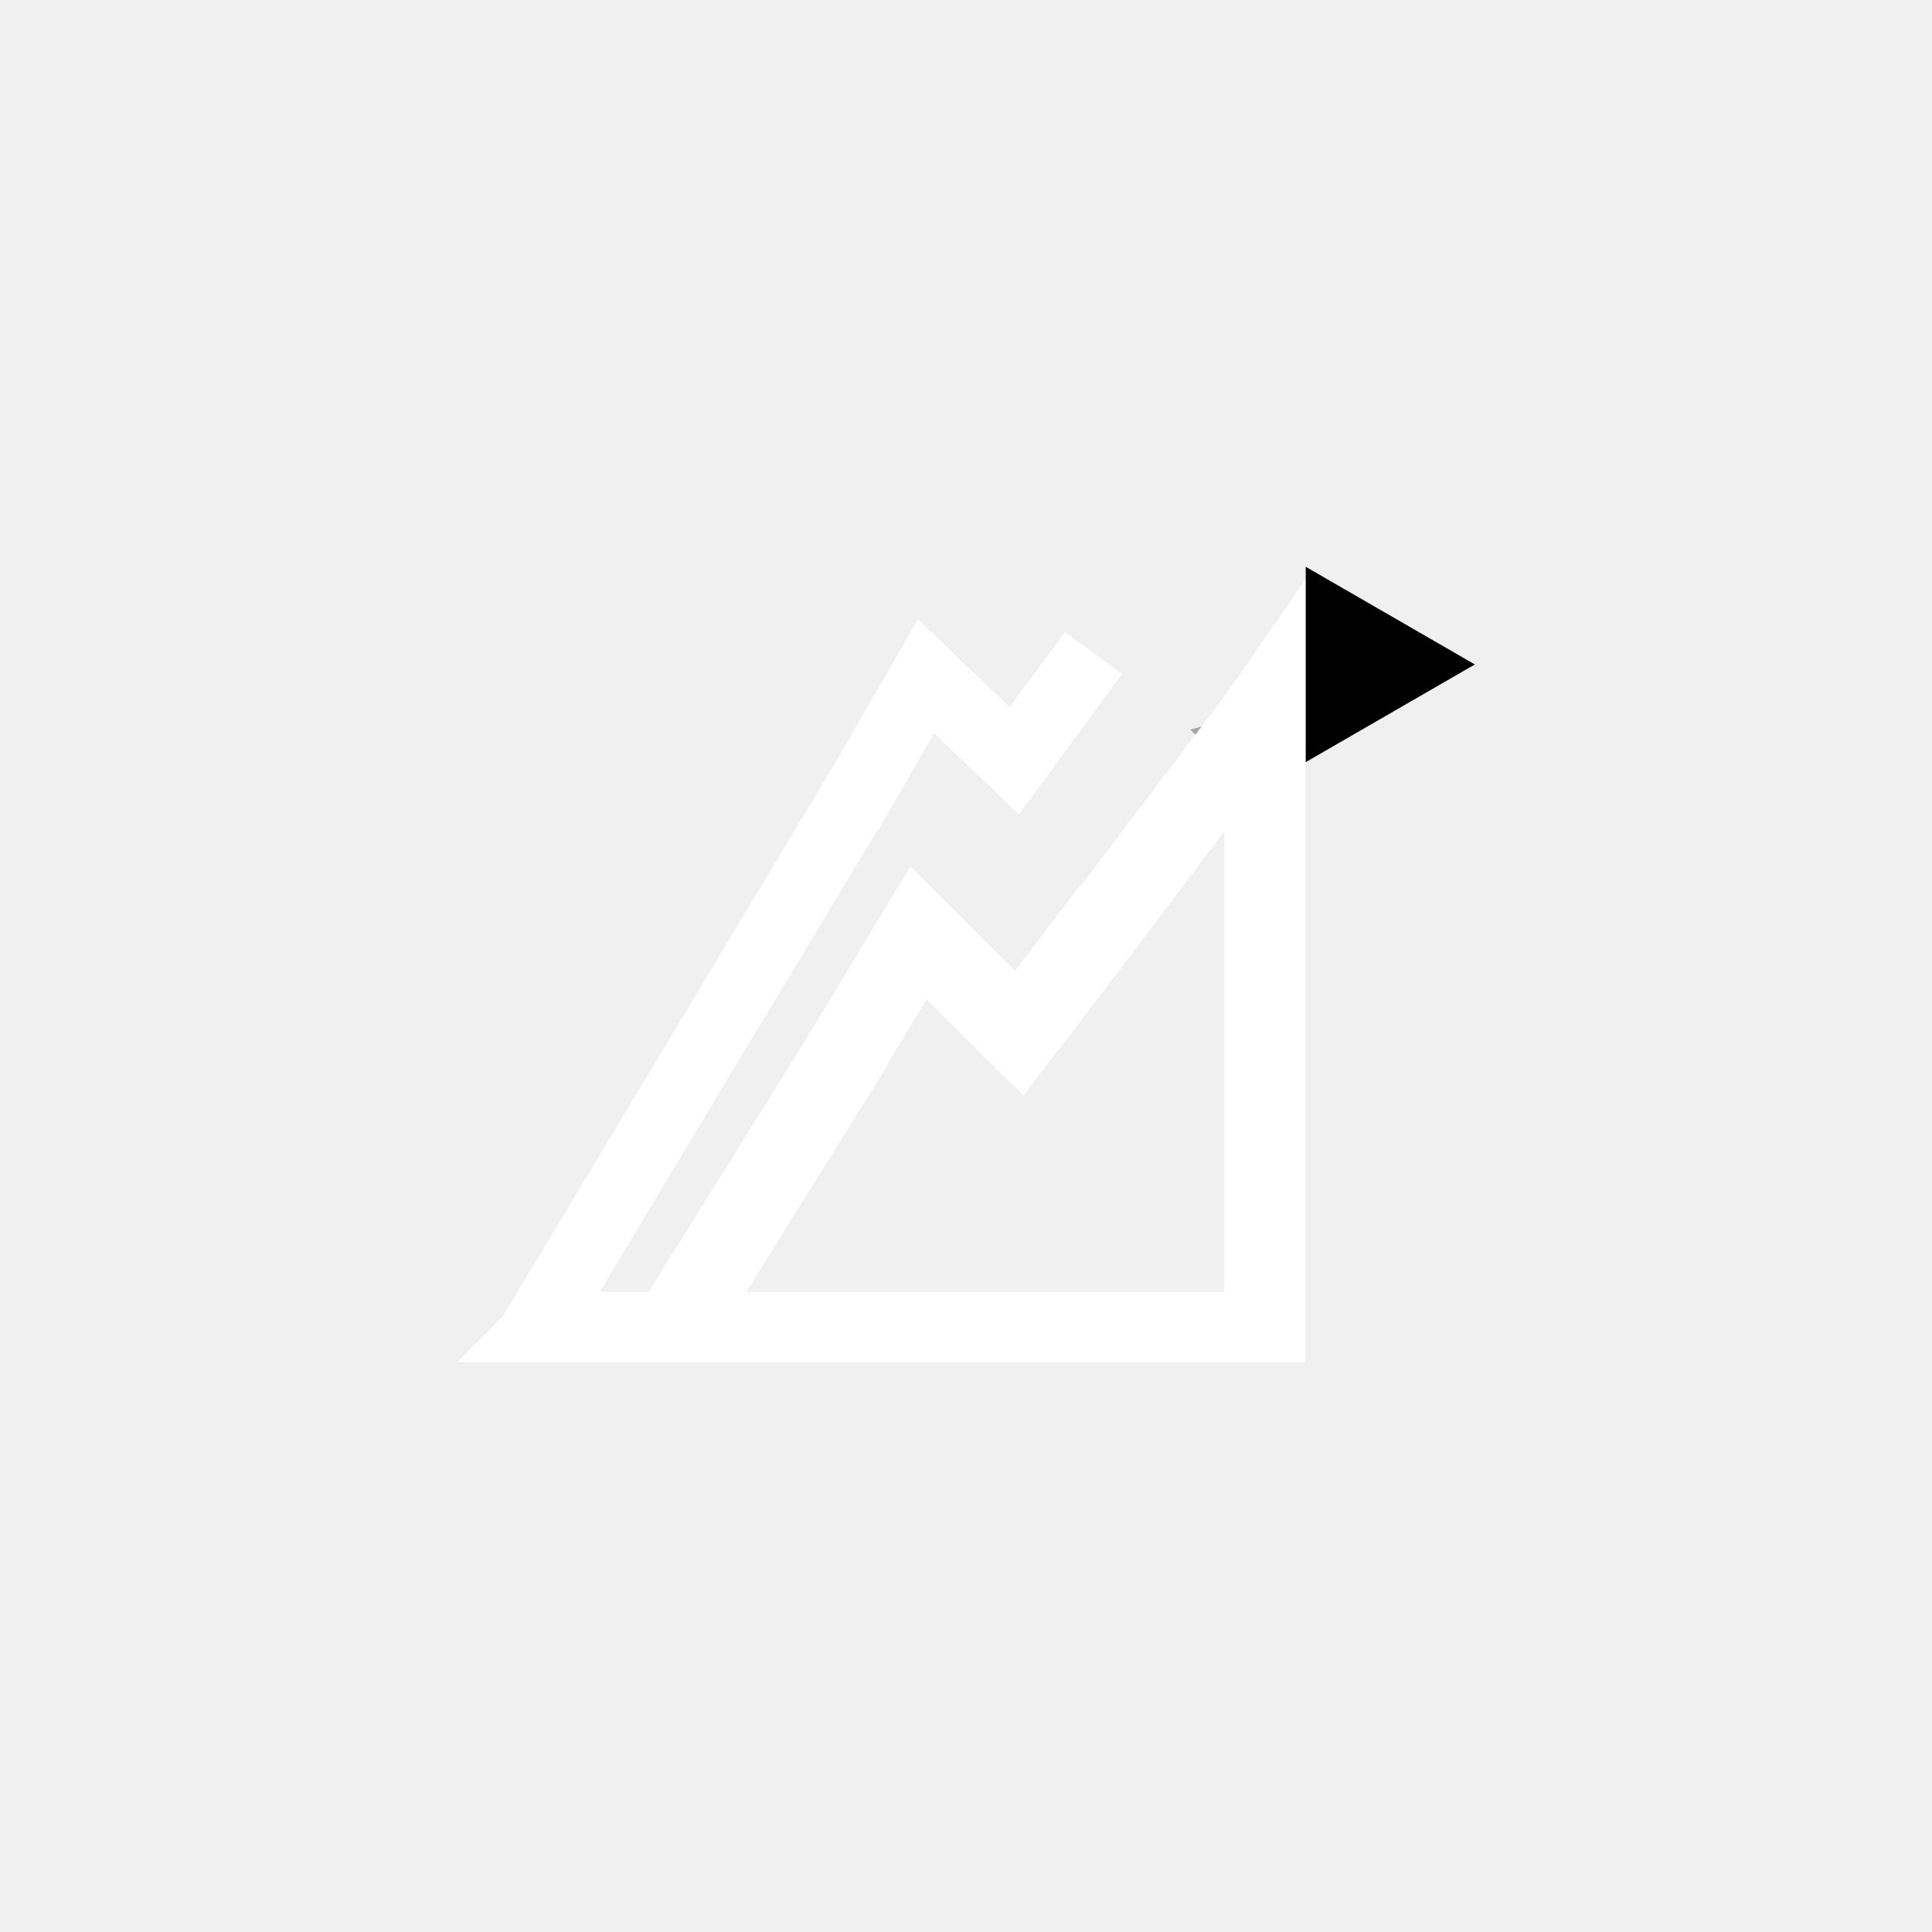
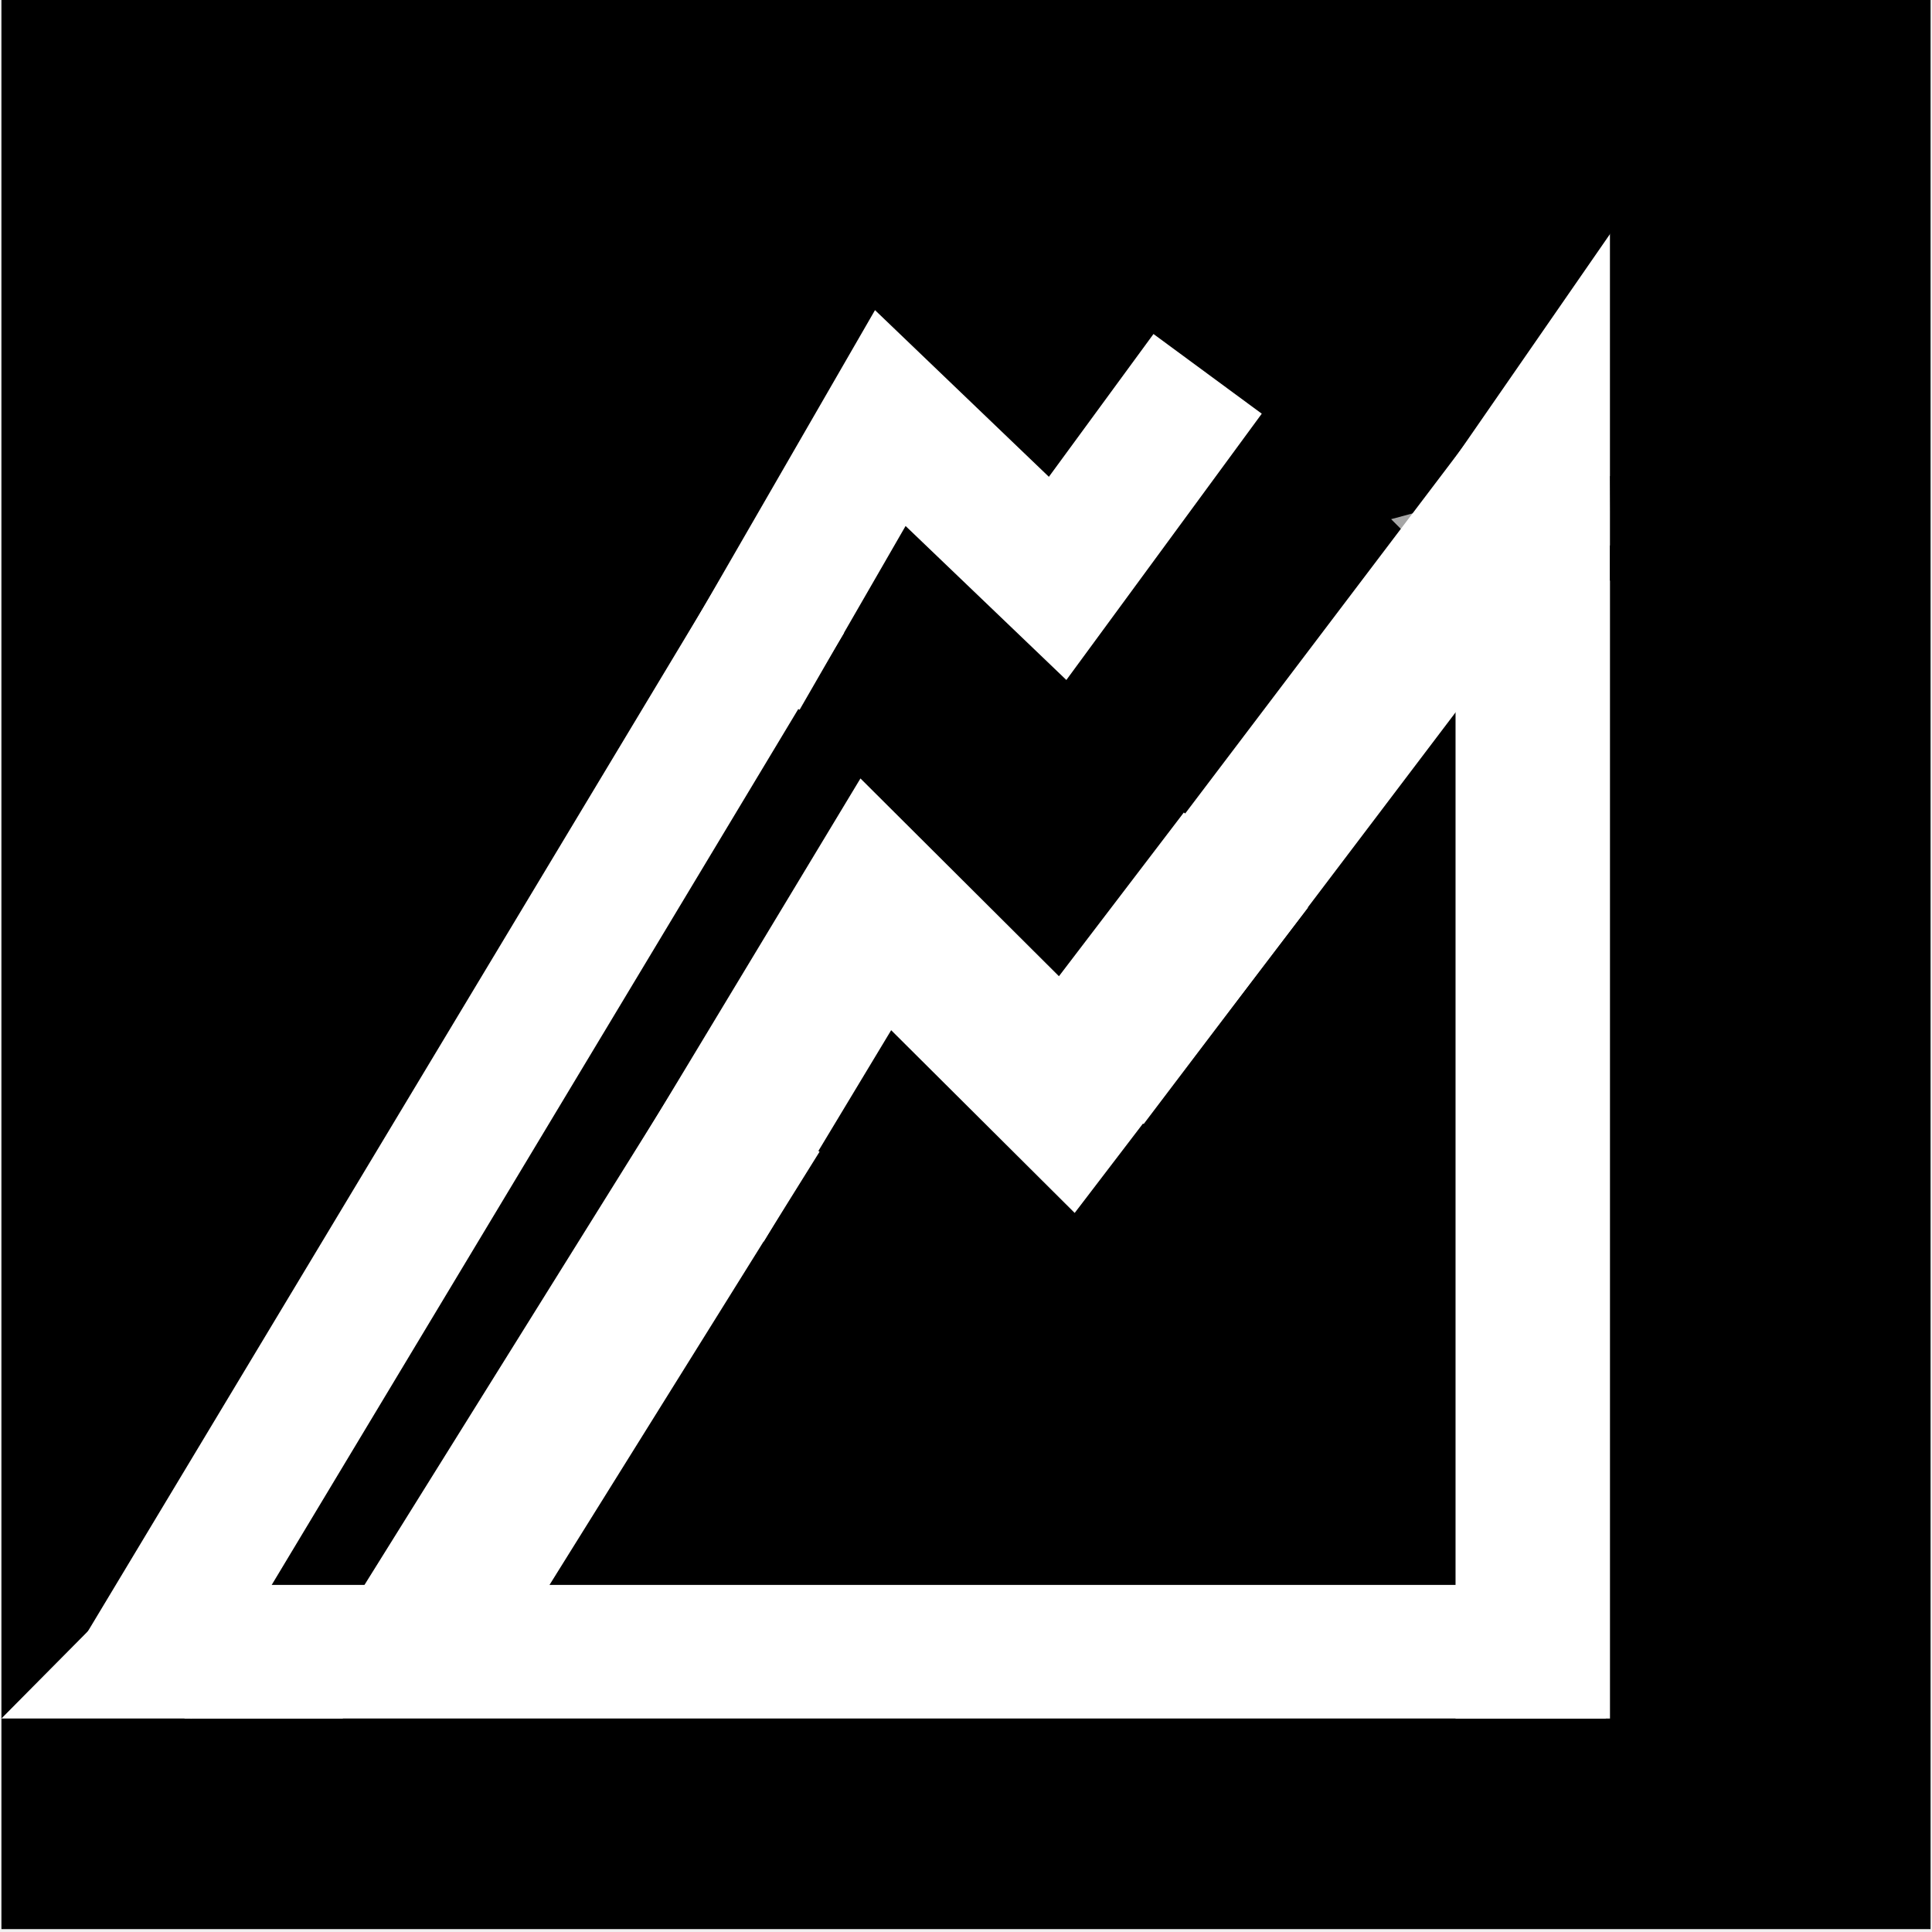
<svg xmlns="http://www.w3.org/2000/svg" width="900" zoomAndPan="magnify" viewBox="0 0 675 675" height="900" preserveAspectRatio="xMidYMid meet" version="1.0">
  <defs>
-     <clipPath id="a2e9b41768">
-       <path d="M 415 252 L 424 252 L 424 261 L 415 261 Z M 415 252 " clip-rule="nonzero" />
+     <clipPath id="87cf8f3f2a">
+       <path d="M 0.5 0 L 674.5 0 L 674.5 674 L 0.5 674 Z M 0.5 0 " clip-rule="nonzero" />
    </clipPath>
-     <clipPath id="0e2d459117">
-       <path d="M 421.02 249.742 L 426.977 255.699 L 421.816 260.859 L 415.859 254.898 Z M 421.02 249.742 " clip-rule="nonzero" />
+     <clipPath id="ff974be646">
+       <path d="M 486 177 L 502 177 L 502 193 L 486 193 Z M 486 177 " clip-rule="nonzero" />
    </clipPath>
-     <clipPath id="da2c517b45">
-       <path d="M 415.859 254.898 L 423.996 252.719 L 421.816 260.859 Z M 415.859 254.898 " clip-rule="nonzero" />
+     <clipPath id="a2c2ceba0e">
+       <path d="M 495.809 171.602 L 507.098 182.895 L 497.32 192.676 L 486.027 181.383 Z M 495.809 171.602 " clip-rule="nonzero" />
    </clipPath>
-     <clipPath id="ada1af4100">
-       <path d="M 285 216 L 393 216 L 393 291 L 285 291 Z M 285 216 " clip-rule="nonzero" />
+     <clipPath id="001baf5ff7">
+       <path d="M 486.027 181.383 L 501.453 177.25 L 497.32 192.676 Z M 486.027 181.383 " clip-rule="nonzero" />
    </clipPath>
-     <clipPath id="17d35a024e">
-       <path d="M 314.668 199.309 L 394.387 229.125 L 363.637 311.336 L 283.918 281.52 Z M 314.668 199.309 " clip-rule="nonzero" />
+     <clipPath id="9b821ad2c1">
+       <path d="M 238 108 L 441 108 L 441 248 L 238 248 Z M 238 108 " clip-rule="nonzero" />
    </clipPath>
-     <clipPath id="90b134cf54">
-       <path d="M 306.828 290.035 L 285.367 277.648 L 320.727 216.375 L 352.777 247.094 L 372.059 220.773 L 392.016 235.461 L 356 284.547 L 326.363 256.16 Z M 306.828 290.035 " clip-rule="nonzero" />
+     <clipPath id="3933b1f2f9">
+       <path d="M 294.223 76.008 L 445.328 132.527 L 387.043 288.352 L 235.941 231.836 Z M 294.223 76.008 " clip-rule="nonzero" />
    </clipPath>
-     <clipPath id="6cfd0f1d18">
-       <path d="M 275 302 L 401 302 L 401 389 L 275 389 Z M 275 302 " clip-rule="nonzero" />
+     <clipPath id="78bbddc5d6">
+       <path d="M 279.363 247.98 L 238.684 224.496 L 305.707 108.355 L 366.457 166.586 L 403.004 116.695 L 440.836 144.535 L 372.562 237.574 L 316.391 183.77 Z M 279.363 247.98 " clip-rule="nonzero" />
    </clipPath>
-     <clipPath id="e8fada3925">
-       <path d="M 311.387 282.711 L 403.434 319.188 L 365.816 414.109 L 273.77 377.633 Z M 311.387 282.711 " clip-rule="nonzero" />
+     <clipPath id="97f0bada82">
+       <path d="M 220 271 L 457 271 L 457 434 L 220 434 Z M 220 271 " clip-rule="nonzero" />
    </clipPath>
-     <clipPath id="dd856f0855">
-       <path d="M 300.223 388.055 L 275.539 373.164 L 318.047 302.695 L 354.633 339.148 L 377.652 308.969 L 400.535 326.5 L 357.535 382.781 L 323.707 349.098 Z M 300.223 388.055 " clip-rule="nonzero" />
+     <clipPath id="47d9c58480">
+       <path d="M 288.004 234.094 L 462.473 303.234 L 391.168 483.16 L 216.699 414.016 Z M 288.004 234.094 " clip-rule="nonzero" />
    </clipPath>
-     <clipPath id="06af25288c">
-       <path d="M 173 263 L 316 263 L 316 476 L 173 476 Z M 173 263 " clip-rule="nonzero" />
+     <clipPath id="12195c8721">
+       <path d="M 266.844 433.773 L 220.059 405.543 L 300.625 271.973 L 369.973 341.07 L 413.605 283.871 L 456.98 317.102 L 375.473 423.773 L 311.355 359.93 Z M 266.844 433.773 " clip-rule="nonzero" />
    </clipPath>
-     <clipPath id="c8ec6a8a93">
-       <path d="M 293.926 263.152 L 315.035 275.844 L 194.715 475.977 L 173.605 463.285 Z M 293.926 263.152 " clip-rule="nonzero" />
+     <clipPath id="c8feabecd7">
+       <path d="M 26 197 L 295 197 L 295 601 L 26 601 Z M 26 197 " clip-rule="nonzero" />
    </clipPath>
-     <clipPath id="256ab8f10b">
-       <path d="M 293.926 263.152 L 315.035 275.844 L 194.719 475.977 L 173.605 463.285 Z M 293.926 263.152 " clip-rule="nonzero" />
+     <clipPath id="11acc9ef87">
+       <path d="M 254.906 197.023 L 294.918 221.082 L 66.855 600.43 L 26.844 576.371 Z M 254.906 197.023 " clip-rule="nonzero" />
    </clipPath>
-     <clipPath id="2c59ce818e">
-       <path d="M 193.449 451.34 L 455.43 451.34 L 455.43 475.969 L 193.449 475.969 Z M 193.449 451.34 " clip-rule="nonzero" />
+     <clipPath id="21e1ea3138">
+       <path d="M 254.906 197.023 L 294.918 221.082 L 66.859 600.426 L 26.844 576.367 Z M 254.906 197.023 " clip-rule="nonzero" />
    </clipPath>
-     <clipPath id="155d5848ff">
-       <path d="M 223 356 L 311 356 L 311 472 L 223 472 Z M 223 356 " clip-rule="nonzero" />
+     <clipPath id="ec121c712a">
+       <path d="M 64.457 553.727 L 561.035 553.727 L 561.035 600.414 L 64.457 600.414 Z M 64.457 553.727 " clip-rule="nonzero" />
    </clipPath>
-     <clipPath id="3efe5e5eba">
-       <path d="M 285.949 356.184 L 310.512 371.496 L 247.887 471.945 L 223.328 456.633 Z M 285.949 356.184 " clip-rule="nonzero" />
+     <clipPath id="880b50c185">
+       <path d="M 121 373 L 287 373 L 287 593 L 121 593 Z M 121 373 " clip-rule="nonzero" />
    </clipPath>
-     <clipPath id="1650444681">
-       <path d="M 285.949 356.184 L 310.512 371.496 L 247.895 471.934 L 223.336 456.621 Z M 285.949 356.184 " clip-rule="nonzero" />
+     <clipPath id="e71cc2cf0b">
+       <path d="M 239.789 373.363 L 286.34 402.387 L 167.645 592.785 L 121.09 563.762 Z M 239.789 373.363 " clip-rule="nonzero" />
    </clipPath>
-     <clipPath id="7870c9a5ff">
-       <path d="M 347 235 L 457 235 L 457 367 L 347 367 Z M 347 235 " clip-rule="nonzero" />
+     <clipPath id="ecfac8d326">
+       <path d="M 239.789 373.363 L 286.34 402.387 L 167.656 592.762 L 121.102 563.738 Z M 239.789 373.363 " clip-rule="nonzero" />
    </clipPath>
-     <clipPath id="416dc4af6e">
-       <path d="M 433.508 235.762 L 456.199 252.949 L 370.18 366.484 L 347.492 349.293 Z M 433.508 235.762 " clip-rule="nonzero" />
+     <clipPath id="4cda989c07">
+       <path d="M 356 145 L 563 145 L 563 393 L 356 393 Z M 356 145 " clip-rule="nonzero" />
    </clipPath>
-     <clipPath id="9c8c9325d4">
-       <path d="M 433.508 235.762 L 456.199 252.949 L 370.215 366.438 L 347.527 349.246 Z M 433.508 235.762 " clip-rule="nonzero" />
+     <clipPath id="8e82dd057d">
+       <path d="M 519.48 145.102 L 562.488 177.688 L 399.445 392.887 L 356.438 360.301 Z M 519.48 145.102 " clip-rule="nonzero" />
    </clipPath>
-     <clipPath id="a7da038ab1">
-       <path d="M 427 226 L 457 226 L 457 260 L 427 260 Z M 427 226 " clip-rule="nonzero" />
+     <clipPath id="5de59a3973">
+       <path d="M 519.48 145.102 L 562.488 177.688 L 399.508 392.797 L 356.504 360.215 Z M 519.48 145.102 " clip-rule="nonzero" />
    </clipPath>
-     <clipPath id="92bce3ab0a">
-       <path d="M 470.5 251.449 L 442.25 268.223 L 427.727 243.758 L 455.977 226.984 Z M 470.5 251.449 " clip-rule="nonzero" />
+     <clipPath id="d67f418f0c">
+       <path d="M 508 128 L 563 128 L 563 191 L 508 191 Z M 508 128 " clip-rule="nonzero" />
    </clipPath>
-     <clipPath id="88280d6199">
-       <path d="M 455.977 226.984 L 456.375 259.836 L 427.727 243.758 Z M 455.977 226.984 " clip-rule="nonzero" />
+     <clipPath id="4c099800d8">
+       <path d="M 589.598 174.836 L 536.055 206.633 L 508.52 160.262 L 562.066 128.465 Z M 589.598 174.836 " clip-rule="nonzero" />
    </clipPath>
-     <clipPath id="4c39f84964">
-       <path d="M 427.734 255.297 L 456.199 255.297 L 456.199 475.977 L 427.734 475.977 Z M 427.734 255.297 " clip-rule="nonzero" />
+     <clipPath id="7441c34d0f">
+       <path d="M 562.066 128.465 L 562.828 190.734 L 508.52 160.262 Z M 562.066 128.465 " clip-rule="nonzero" />
    </clipPath>
-     <clipPath id="2344e2a266">
-       <path d="M 159.633 444.188 L 222.699 444.188 L 222.699 475.969 L 159.633 475.969 Z M 159.633 444.188 " clip-rule="nonzero" />
+     <clipPath id="a99771f87c">
+       <path d="M 508.535 182.133 L 562.492 182.133 L 562.492 600.422 L 508.535 600.422 Z M 508.535 182.133 " clip-rule="nonzero" />
    </clipPath>
-     <clipPath id="d48c4bf497">
-       <path d="M 222.699 475.969 L 191.199 444.188 L 159.703 475.969 Z M 222.699 475.969 " clip-rule="nonzero" />
+     <clipPath id="4e234d2459">
+       <path d="M 0.5 540.172 L 119.895 540.172 L 119.895 600.414 L 0.5 600.414 Z M 0.5 540.172 " clip-rule="nonzero" />
    </clipPath>
-     <clipPath id="8d1ec6ca71">
-       <path d="M 426 202 L 479 202 L 479 249 L 426 249 Z M 426 202 " clip-rule="nonzero" />
+     <clipPath id="548949c526">
+       <path d="M 119.895 600.414 L 60.191 540.172 L 0.488 600.414 Z M 119.895 600.414 " clip-rule="nonzero" />
    </clipPath>
-     <clipPath id="16c53b6fcf">
-       <path d="M 430.625 200.105 L 481.969 204.32 L 478.32 248.781 L 426.977 244.57 Z M 430.625 200.105 " clip-rule="nonzero" />
+     <clipPath id="e121dd6ebc">
+       <path d="M 507 81 L 605 81 L 605 170 L 507 170 Z M 507 81 " clip-rule="nonzero" />
    </clipPath>
-     <clipPath id="b391726e58">
-       <path d="M 426.977 244.57 L 456.297 202.215 L 478.32 248.781 Z M 426.977 244.57 " clip-rule="nonzero" />
+     <clipPath id="f90ea7b0ce">
+       <path d="M 514.016 77.523 L 611.332 85.508 L 604.418 169.781 L 507.102 161.797 Z M 514.016 77.523 " clip-rule="nonzero" />
    </clipPath>
-     <clipPath id="5dcff0f641">
-       <path d="M 443 223 L 457 223 L 457 233 L 443 233 Z M 443 223 " clip-rule="nonzero" />
+     <clipPath id="c0a69bca1f">
+       <path d="M 507.102 161.797 L 562.676 81.516 L 604.418 169.781 Z M 507.102 161.797 " clip-rule="nonzero" />
    </clipPath>
-     <clipPath id="c410ca5933">
-       <path d="M 443.273 223.219 L 452.219 219.227 L 456.203 228.152 L 447.258 232.145 Z M 443.273 223.219 " clip-rule="nonzero" />
+     <clipPath id="be9a31b4fa">
+       <path d="M 537 121 L 563 121 L 563 139 L 537 139 Z M 537 121 " clip-rule="nonzero" />
    </clipPath>
-     <clipPath id="adecb9121c">
-       <path d="M 456.199 228.152 L 447.258 232.145 L 443.273 223.219 Z M 456.199 228.152 " clip-rule="nonzero" />
+     <clipPath id="0c86b53da2">
+       <path d="M 537.992 121.328 L 554.945 113.758 L 562.5 130.68 L 545.547 138.25 Z M 537.992 121.328 " clip-rule="nonzero" />
    </clipPath>
-     <clipPath id="47ab259e36">
-       <path d="M 456.195 198.027 L 515.285 198.027 L 515.285 266.266 L 456.195 266.266 Z M 456.195 198.027 " clip-rule="nonzero" />
+     <clipPath id="9556d2b60d">
+       <path d="M 562.492 130.684 L 545.547 138.25 L 537.992 121.328 Z M 562.492 130.684 " clip-rule="nonzero" />
    </clipPath>
-     <clipPath id="7a0f40a870">
-       <path d="M 456.195 198.027 L 515.285 232.148 L 456.195 266.266 Z M 456.195 198.027 " clip-rule="nonzero" />
+     <clipPath id="c4691e5f22">
+       <path d="M 562.48 73.586 L 674.488 73.586 L 674.488 202.926 L 562.48 202.926 Z M 562.48 73.586 " clip-rule="nonzero" />
+     </clipPath>
+     <clipPath id="0e71db4466">
+       <path d="M 562.48 73.586 L 674.488 138.254 L 562.48 202.926 Z M 562.48 73.586 " clip-rule="nonzero" />
    </clipPath>
  </defs>
-   <g clip-path="url(#a2e9b41768)">
-     <g clip-path="url(#0e2d459117)">
-       <g clip-path="url(#da2c517b45)">
-         <path fill="#a6a6a6" d="M 421.02 249.742 L 426.977 255.699 L 421.816 260.859 L 415.859 254.898 Z M 421.02 249.742 " fill-opacity="1" fill-rule="nonzero" />
+   <g clip-path="url(#87cf8f3f2a)">
+     <path fill="#ffffff" d="M 0.5 0 L 674.5 0 L 674.5 674 L 0.5 674 Z M 0.5 0 " fill-opacity="1" fill-rule="nonzero" />
+     <path fill="#000000" d="M 0.5 0 L 674.5 0 L 674.5 674 L 0.5 674 Z M 0.5 0 " fill-opacity="1" fill-rule="nonzero" />
+   </g>
+   <g clip-path="url(#ff974be646)">
+     <g clip-path="url(#a2c2ceba0e)">
+       <g clip-path="url(#001baf5ff7)">
+         <path fill="#a6a6a6" d="M 495.809 171.602 L 507.098 182.895 L 497.32 192.676 L 486.027 181.383 Z M 495.809 171.602 " fill-opacity="1" fill-rule="nonzero" />
      </g>
    </g>
  </g>
-   <g clip-path="url(#ada1af4100)">
-     <g clip-path="url(#17d35a024e)">
-       <g clip-path="url(#90b134cf54)">
-         <path fill="#ffffff" d="M 314.668 199.309 L 394.387 229.125 L 363.637 311.336 L 283.918 281.52 Z M 314.668 199.309 " fill-opacity="1" fill-rule="nonzero" />
+   <g clip-path="url(#9b821ad2c1)">
+     <g clip-path="url(#3933b1f2f9)">
+       <g clip-path="url(#78bbddc5d6)">
+         <path fill="#ffffff" d="M 294.223 76.008 L 445.328 132.527 L 387.043 288.352 L 235.941 231.836 Z M 294.223 76.008 " fill-opacity="1" fill-rule="nonzero" />
      </g>
    </g>
  </g>
-   <g clip-path="url(#6cfd0f1d18)">
-     <g clip-path="url(#e8fada3925)">
-       <g clip-path="url(#dd856f0855)">
-         <path fill="#ffffff" d="M 311.387 282.711 L 403.434 319.188 L 365.816 414.109 L 273.77 377.633 Z M 311.387 282.711 " fill-opacity="1" fill-rule="nonzero" />
+   <g clip-path="url(#97f0bada82)">
+     <g clip-path="url(#47d9c58480)">
+       <g clip-path="url(#12195c8721)">
+         <path fill="#ffffff" d="M 288.004 234.094 L 462.473 303.234 L 391.168 483.16 L 216.699 414.016 Z M 288.004 234.094 " fill-opacity="1" fill-rule="nonzero" />
      </g>
    </g>
  </g>
-   <g clip-path="url(#06af25288c)">
-     <g clip-path="url(#c8ec6a8a93)">
-       <g clip-path="url(#256ab8f10b)">
-         <path fill="#ffffff" d="M 293.926 263.152 L 315.035 275.844 L 194.715 475.977 L 173.605 463.285 Z M 293.926 263.152 " fill-opacity="1" fill-rule="nonzero" />
+   <g clip-path="url(#c8feabecd7)">
+     <g clip-path="url(#11acc9ef87)">
+       <g clip-path="url(#21e1ea3138)">
+         <path fill="#ffffff" d="M 254.906 197.023 L 294.918 221.082 L 66.855 600.43 L 26.844 576.371 Z M 254.906 197.023 " fill-opacity="1" fill-rule="nonzero" />
      </g>
    </g>
  </g>
-   <g clip-path="url(#2c59ce818e)">
-     <path fill="#ffffff" d="M 455.43 451.34 L 455.43 475.969 L 193.434 475.969 L 193.434 451.34 Z M 455.43 451.34 " fill-opacity="1" fill-rule="nonzero" />
+   <g clip-path="url(#ec121c712a)">
+     <path fill="#ffffff" d="M 561.035 553.727 L 561.035 600.414 L 64.426 600.414 L 64.426 553.727 Z M 561.035 553.727 " fill-opacity="1" fill-rule="nonzero" />
  </g>
-   <g clip-path="url(#155d5848ff)">
-     <g clip-path="url(#3efe5e5eba)">
-       <g clip-path="url(#1650444681)">
-         <path fill="#ffffff" d="M 285.949 356.184 L 310.512 371.496 L 247.887 471.945 L 223.328 456.633 Z M 285.949 356.184 " fill-opacity="1" fill-rule="nonzero" />
+   <g clip-path="url(#880b50c185)">
+     <g clip-path="url(#e71cc2cf0b)">
+       <g clip-path="url(#ecfac8d326)">
+         <path fill="#ffffff" d="M 239.789 373.363 L 286.34 402.387 L 167.645 592.785 L 121.09 563.762 Z M 239.789 373.363 " fill-opacity="1" fill-rule="nonzero" />
      </g>
    </g>
  </g>
-   <g clip-path="url(#7870c9a5ff)">
-     <g clip-path="url(#416dc4af6e)">
-       <g clip-path="url(#9c8c9325d4)">
-         <path fill="#ffffff" d="M 433.508 235.762 L 456.199 252.949 L 370.246 366.395 L 347.559 349.207 Z M 433.508 235.762 " fill-opacity="1" fill-rule="nonzero" />
+   <g clip-path="url(#4cda989c07)">
+     <g clip-path="url(#8e82dd057d)">
+       <g clip-path="url(#5de59a3973)">
+         <path fill="#ffffff" d="M 519.48 145.102 L 562.488 177.688 L 399.57 392.719 L 356.566 360.133 Z M 519.48 145.102 " fill-opacity="1" fill-rule="nonzero" />
      </g>
    </g>
  </g>
-   <g clip-path="url(#a7da038ab1)">
-     <g clip-path="url(#92bce3ab0a)">
-       <g clip-path="url(#88280d6199)">
-         <path fill="#ffffff" d="M 470.5 251.449 L 442.25 268.223 L 427.727 243.758 L 455.977 226.984 Z M 470.5 251.449 " fill-opacity="1" fill-rule="nonzero" />
+   <g clip-path="url(#d67f418f0c)">
+     <g clip-path="url(#4c099800d8)">
+       <g clip-path="url(#7441c34d0f)">
+         <path fill="#ffffff" d="M 589.598 174.836 L 536.055 206.633 L 508.52 160.262 L 562.066 128.465 Z M 589.598 174.836 " fill-opacity="1" fill-rule="nonzero" />
      </g>
    </g>
  </g>
-   <g clip-path="url(#4c39f84964)">
-     <path fill="#ffffff" d="M 427.734 255.297 L 456.199 255.297 L 456.199 476.016 L 427.734 476.016 Z M 427.734 255.297 " fill-opacity="1" fill-rule="nonzero" />
+   <g clip-path="url(#a99771f87c)">
+     <path fill="#ffffff" d="M 508.535 182.133 L 562.492 182.133 L 562.492 600.5 L 508.535 600.5 Z M 508.535 182.133 " fill-opacity="1" fill-rule="nonzero" />
  </g>
-   <g clip-path="url(#2344e2a266)">
-     <g clip-path="url(#d48c4bf497)">
-       <path fill="#ffffff" d="M 222.699 475.969 L 159.758 475.969 L 159.758 444.188 L 222.699 444.188 Z M 222.699 475.969 " fill-opacity="1" fill-rule="nonzero" />
+   <g clip-path="url(#4e234d2459)">
+     <g clip-path="url(#548949c526)">
+       <path fill="#ffffff" d="M 119.895 600.414 L 0.59 600.414 L 0.59 540.172 L 119.895 540.172 Z M 119.895 600.414 " fill-opacity="1" fill-rule="nonzero" />
    </g>
  </g>
-   <g clip-path="url(#8d1ec6ca71)">
-     <g clip-path="url(#16c53b6fcf)">
-       <g clip-path="url(#b391726e58)">
-         <path fill="#ffffff" d="M 430.625 200.105 L 481.969 204.32 L 478.32 248.781 L 426.977 244.57 Z M 430.625 200.105 " fill-opacity="1" fill-rule="nonzero" />
+   <g clip-path="url(#e121dd6ebc)">
+     <g clip-path="url(#f90ea7b0ce)">
+       <g clip-path="url(#c0a69bca1f)">
+         <path fill="#ffffff" d="M 514.016 77.523 L 611.332 85.508 L 604.418 169.781 L 507.102 161.797 Z M 514.016 77.523 " fill-opacity="1" fill-rule="nonzero" />
      </g>
    </g>
  </g>
-   <g clip-path="url(#5dcff0f641)">
-     <g clip-path="url(#c410ca5933)">
-       <g clip-path="url(#adecb9121c)">
-         <path fill="#ffffff" d="M 443.273 223.219 L 452.219 219.227 L 456.203 228.152 L 447.258 232.145 Z M 443.273 223.219 " fill-opacity="1" fill-rule="nonzero" />
+   <g clip-path="url(#be9a31b4fa)">
+     <g clip-path="url(#0c86b53da2)">
+       <g clip-path="url(#9556d2b60d)">
+         <path fill="#ffffff" d="M 537.992 121.328 L 554.945 113.758 L 562.5 130.68 L 545.547 138.25 Z M 537.992 121.328 " fill-opacity="1" fill-rule="nonzero" />
      </g>
    </g>
  </g>
-   <g clip-path="url(#47ab259e36)">
-     <g clip-path="url(#7a0f40a870)">
-       <path fill="#000000" d="M 515.285 198.027 L 515.285 266.266 L 456.195 266.266 L 456.195 198.027 Z M 515.285 198.027 " fill-opacity="1" fill-rule="nonzero" />
+   <g clip-path="url(#c4691e5f22)">
+     <g clip-path="url(#0e71db4466)">
+       <path fill="#000000" d="M 674.488 73.586 L 674.488 202.926 L 562.48 202.926 L 562.48 73.586 Z M 674.488 73.586 " fill-opacity="1" fill-rule="nonzero" />
    </g>
  </g>
</svg>
